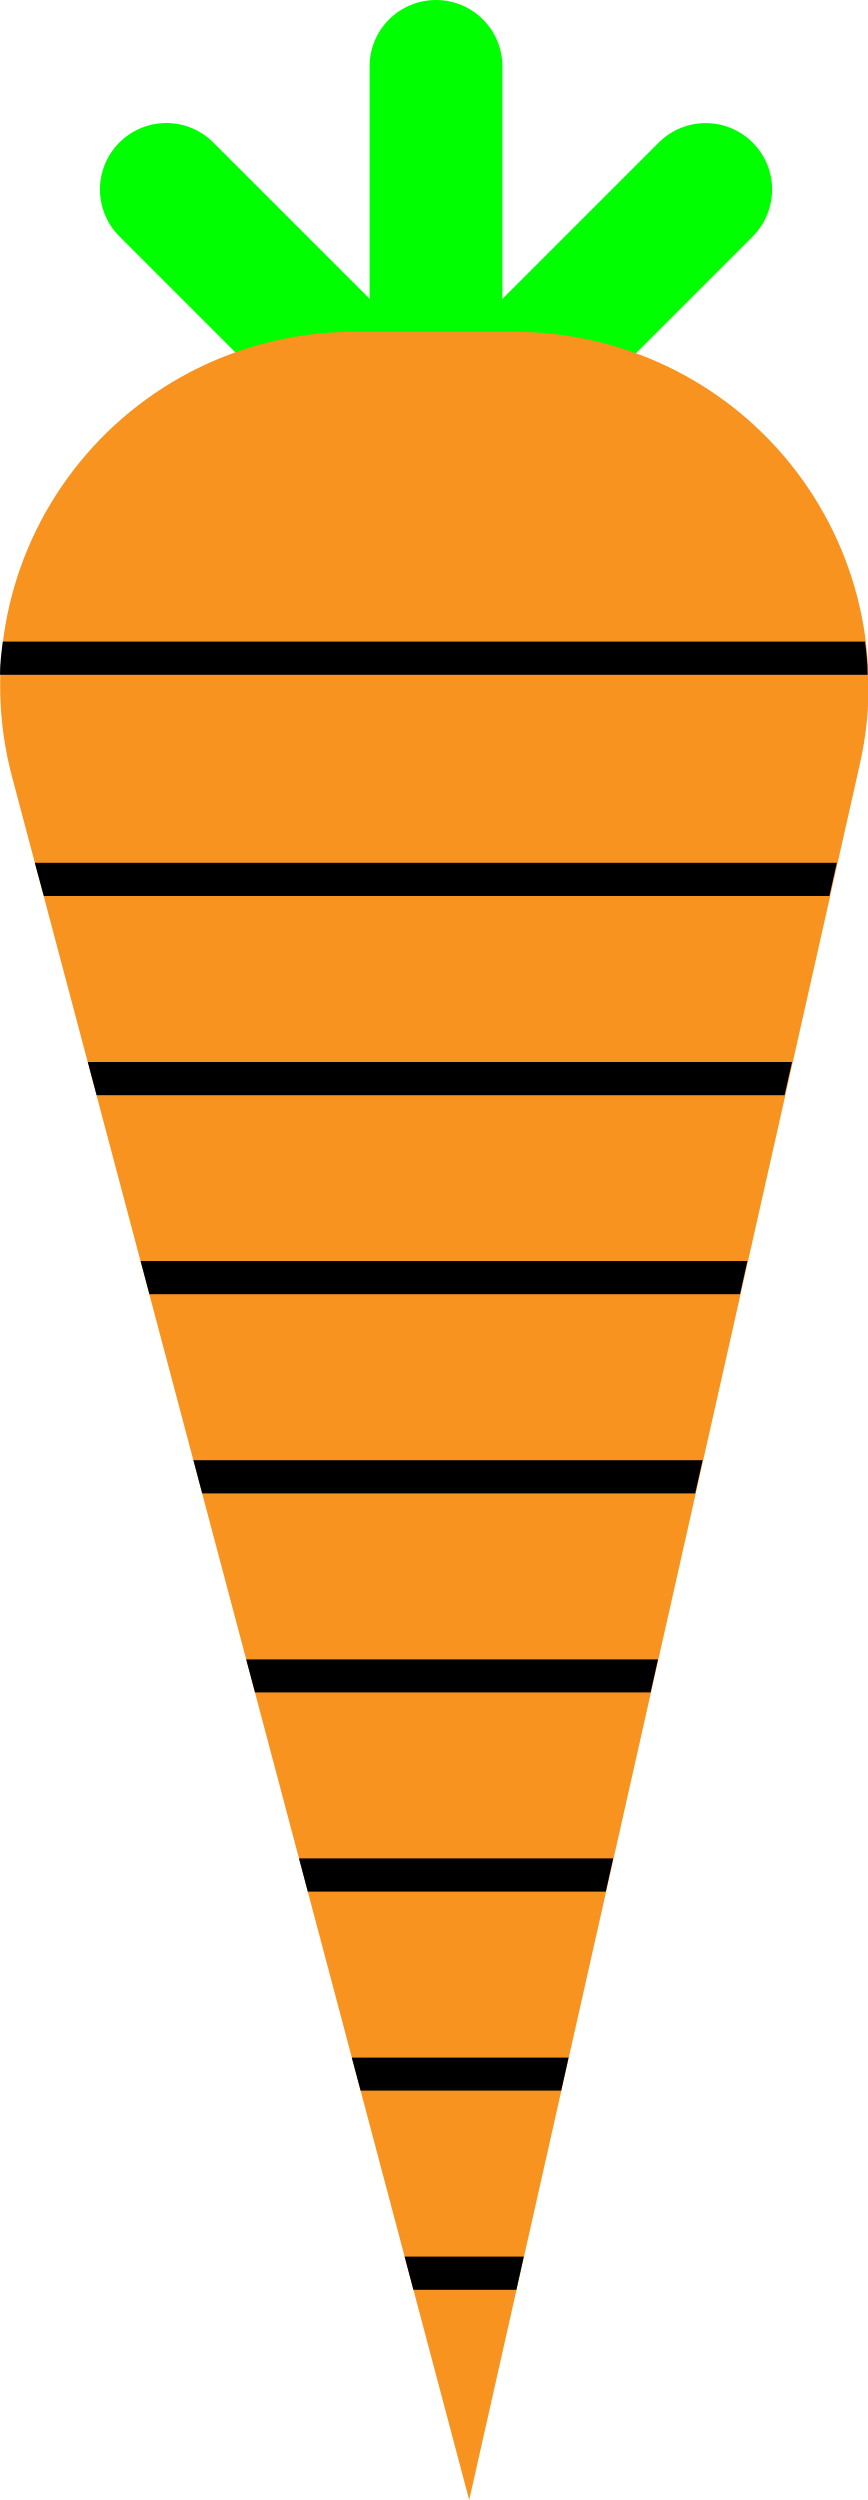
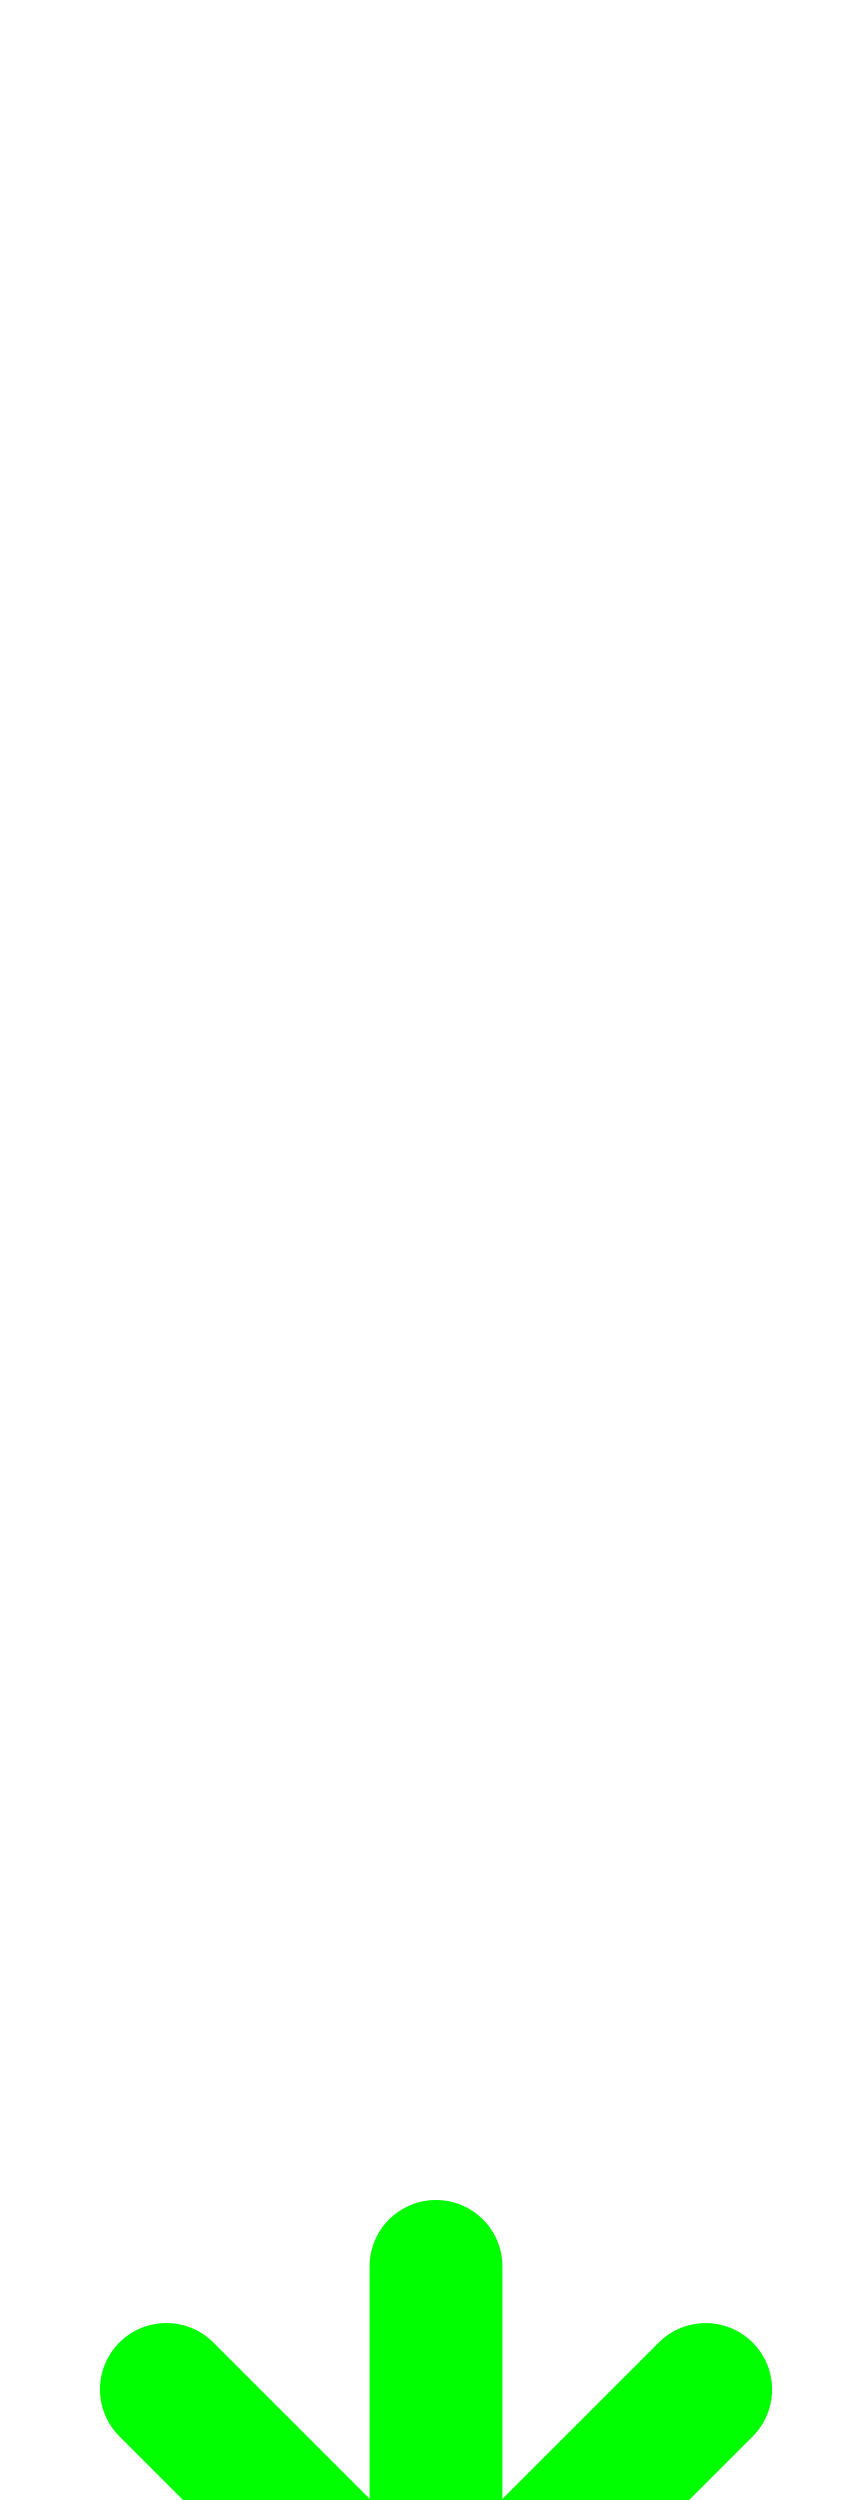
- <svg xmlns="http://www.w3.org/2000/svg" viewBox="0 0 43.39 125">
-   <defs>
-     <style>.cls-1{fill:lime;}.cls-2{fill:#f7931e;}</style>
-   </defs>
-   <g id="Layer_2" data-name="Layer 2">
-     <g id="Carrot">
-       <g id="Carrot-2" data-name="Carrot">
-         <rect id="Middle_leaf" data-name="Middle leaf" class="cls-1" x="18.48" width="6.64" height="26" rx="3.32" ry="3.32" />
-         <rect id="Right_Leaf" data-name="Right Leaf" class="cls-1" x="25.12" y="3.32" width="6.64" height="26" rx="3.32" ry="3.32" transform="translate(19.87 -15.33) rotate(45)" />
-         <rect id="Left_Leaf" data-name="Left Leaf" class="cls-1" x="11.85" y="3.32" width="6.64" height="26" rx="3.32" ry="3.32" transform="translate(37.43 17.13) rotate(135)" />
-         <path id="Carrot-3" data-name="Carrot" class="cls-2" d="M23.46,125h0L.6,38.83A17.7,17.7,0,0,1,17.71,16.59h8A17.7,17.7,0,0,1,43,38.17Z" />
-         <path id="Ring_1" data-name="Ring 1" d="M0,33.74H43.38c0-.56-.06-1.11-.13-1.66H.14C.07,32.63,0,33.18,0,33.74Z" />
-         <polygon id="Ring_2" data-name="Ring 2" points="41.84 43.14 1.74 43.14 2.19 44.8 41.47 44.8 41.84 43.14" />
-         <polygon id="Ring_3" data-name="Ring 3" points="4.83 54.76 39.23 54.76 39.6 53.1 4.39 53.1 4.83 54.76" />
-         <polygon id="ring_4" data-name="ring 4" points="7.47 64.71 37 64.71 37.37 63.05 7.03 63.05 7.47 64.71" />
-         <polygon id="ring_5" data-name="ring 5" points="10.11 74.67 34.76 74.67 35.13 73.01 9.67 73.01 10.11 74.67" />
-         <polygon id="ring_6" data-name="ring 6" points="12.75 84.62 32.53 84.62 32.9 82.97 12.31 82.97 12.75 84.62" />
-         <polygon id="ring_7" data-name="ring 7" points="15.39 94.58 30.29 94.58 30.66 92.92 14.95 92.92 15.39 94.58" />
-         <polygon id="ring_8" data-name="ring 8" points="18.03 104.53 28.06 104.53 28.43 102.88 17.59 102.88 18.03 104.53" />
-         <polygon id="ring_9" data-name="ring 9" points="20.67 114.49 25.82 114.49 26.19 112.83 20.23 112.83 20.67 114.49" />
+ <svg xmlns="http://www.w3.org/2000/svg" viewBox="0 0 43 125" id="el_H1PY-AL3Q">
+   <style>@-webkit-keyframes el_SyWPKWRL3m_Syli-0Ln7_Animation{0%{-webkit-transform: translate(0px, 0px) translate(0px, 0px) translate(0px, 110px);transform: translate(0px, 0px) translate(0px, 0px) translate(0px, 110px);}15%{-webkit-transform: translate(0px, 0px) translate(0px, 0px) translate(0px, 100px);transform: translate(0px, 0px) translate(0px, 0px) translate(0px, 100px);}30%{-webkit-transform: translate(0px, 0px) translate(0px, 0px) translate(0px, 110px);transform: translate(0px, 0px) translate(0px, 0px) translate(0px, 110px);}50%{-webkit-transform: translate(0px, 0px) translate(0px, 0px) translate(0px, 110px);transform: translate(0px, 0px) translate(0px, 0px) translate(0px, 110px);}75%{-webkit-transform: translate(0px, 0px) translate(0px, 0px) translate(0px, 0px);transform: translate(0px, 0px) translate(0px, 0px) translate(0px, 0px);}100%{-webkit-transform: translate(0px, 0px) translate(0px, 0px) translate(0px, 0px);transform: translate(0px, 0px) translate(0px, 0px) translate(0px, 0px);}}@keyframes el_SyWPKWRL3m_Syli-0Ln7_Animation{0%{-webkit-transform: translate(0px, 0px) translate(0px, 0px) translate(0px, 110px);transform: translate(0px, 0px) translate(0px, 0px) translate(0px, 110px);}15%{-webkit-transform: translate(0px, 0px) translate(0px, 0px) translate(0px, 100px);transform: translate(0px, 0px) translate(0px, 0px) translate(0px, 100px);}30%{-webkit-transform: translate(0px, 0px) translate(0px, 0px) translate(0px, 110px);transform: translate(0px, 0px) translate(0px, 0px) translate(0px, 110px);}50%{-webkit-transform: translate(0px, 0px) translate(0px, 0px) translate(0px, 110px);transform: translate(0px, 0px) translate(0px, 0px) translate(0px, 110px);}75%{-webkit-transform: translate(0px, 0px) translate(0px, 0px) translate(0px, 0px);transform: translate(0px, 0px) translate(0px, 0px) translate(0px, 0px);}100%{-webkit-transform: translate(0px, 0px) translate(0px, 0px) translate(0px, 0px);transform: translate(0px, 0px) translate(0px, 0px) translate(0px, 0px);}}#el_H1PY-AL3Q *{-webkit-animation-duration: 2s;animation-duration: 2s;-webkit-animation-iteration-count: infinite;animation-iteration-count: infinite;-webkit-animation-timing-function: cubic-bezier(0, 0, 1, 1);animation-timing-function: cubic-bezier(0, 0, 1, 1);}#el_r17vFbRL3Q{fill: lime;}#el_HyEDYbRU37{fill: lime;-webkit-transform: translate(19.87px, -15.33px) rotate(45deg);transform: translate(19.87px, -15.33px) rotate(45deg);}#el_r1rDYWR8h7{fill: lime;-webkit-transform: translate(37.43px, 17.13px) rotate(135deg);transform: translate(37.43px, 17.13px) rotate(135deg);}#el_S18DY-RUhQ{fill: #f7931e;}#el_SyWPKWRL3m_Syli-0Ln7{-webkit-animation-name: el_SyWPKWRL3m_Syli-0Ln7_Animation;animation-name: el_SyWPKWRL3m_Syli-0Ln7_Animation;-webkit-transform: translate(0px, 0px) translate(0px, 0px) translate(0px, 110px);transform: translate(0px, 0px) translate(0px, 0px) translate(0px, 110px);}</style>
+   <defs />
+   <g id="el_H1gvtZCIh7" data-name="Layer 2">
+     <g id="el_SyWPKWRL3m_Syli-0Ln7" data-animator-group="true" data-animator-type="0">
+       <g id="el_SyWPKWRL3m">
+         <g id="el_r1fwY-CL2m" data-name="Carrot">
+           <rect id="el_r17vFbRL3Q" data-name="Middle leaf" x="18.48" width="6.64" height="26" rx="3.32" ry="3.32" />
+           <rect id="el_HyEDYbRU37" data-name="Right Leaf" x="25.12" y="3.32" width="6.64" height="26" rx="3.32" ry="3.32" />
+           <rect id="el_r1rDYWR8h7" data-name="Left Leaf" x="11.85" y="3.32" width="6.64" height="26" rx="3.32" ry="3.32" />
+           <path id="el_S18DY-RUhQ" data-name="Carrot" d="M23.46,125h0L.6,38.83A17.7,17.7,0,0,1,17.71,16.59h8A17.7,17.7,0,0,1,43,38.17Z" />
+           <path id="el_HJvPFbA8hm" data-name="Ring 1" d="M0,33.74H43.38c0-.56-.06-1.11-.13-1.66H.14C.07,32.63,0,33.18,0,33.74Z" />
+           <polygon id="el_SJdwtZR837" data-name="Ring 2" points="41.84 43.14 1.74 43.14 2.19 44.8 41.47 44.8 41.84 43.14" />
+           <polygon id="el_HkKwKWCI2m" data-name="Ring 3" points="4.83 54.76 39.23 54.76 39.6 53.1 4.39 53.1 4.83 54.76" />
+           <polygon id="el_BycPYbAI2m" data-name="ring 4" points="7.47 64.71 37 64.71 37.37 63.05 7.03 63.05 7.47 64.71" />
+           <polygon id="el_B1owtW0I2m" data-name="ring 5" points="10.11 74.67 34.76 74.67 35.13 73.01 9.67 73.01 10.11 74.67" />
+           <polygon id="el_SyhvFZCLhX" data-name="ring 6" points="12.75 84.62 32.53 84.62 32.9 82.97 12.31 82.97 12.75 84.62" />
+           <polygon id="el_Hy6vFW0I37" data-name="ring 7" points="15.39 94.58 30.29 94.58 30.66 92.92 14.95 92.92 15.39 94.58" />
+           <polygon id="el_Bk0wtZRInX" data-name="ring 8" points="18.03 104.53 28.06 104.53 28.43 102.88 17.59 102.88 18.03 104.53" />
+           <polygon id="el_r1yxvF-0Inm" data-name="ring 9" points="20.67 114.49 25.82 114.49 26.19 112.83 20.23 112.83 20.67 114.49" />
+         </g>
      </g>
    </g>
  </g>
</svg>
